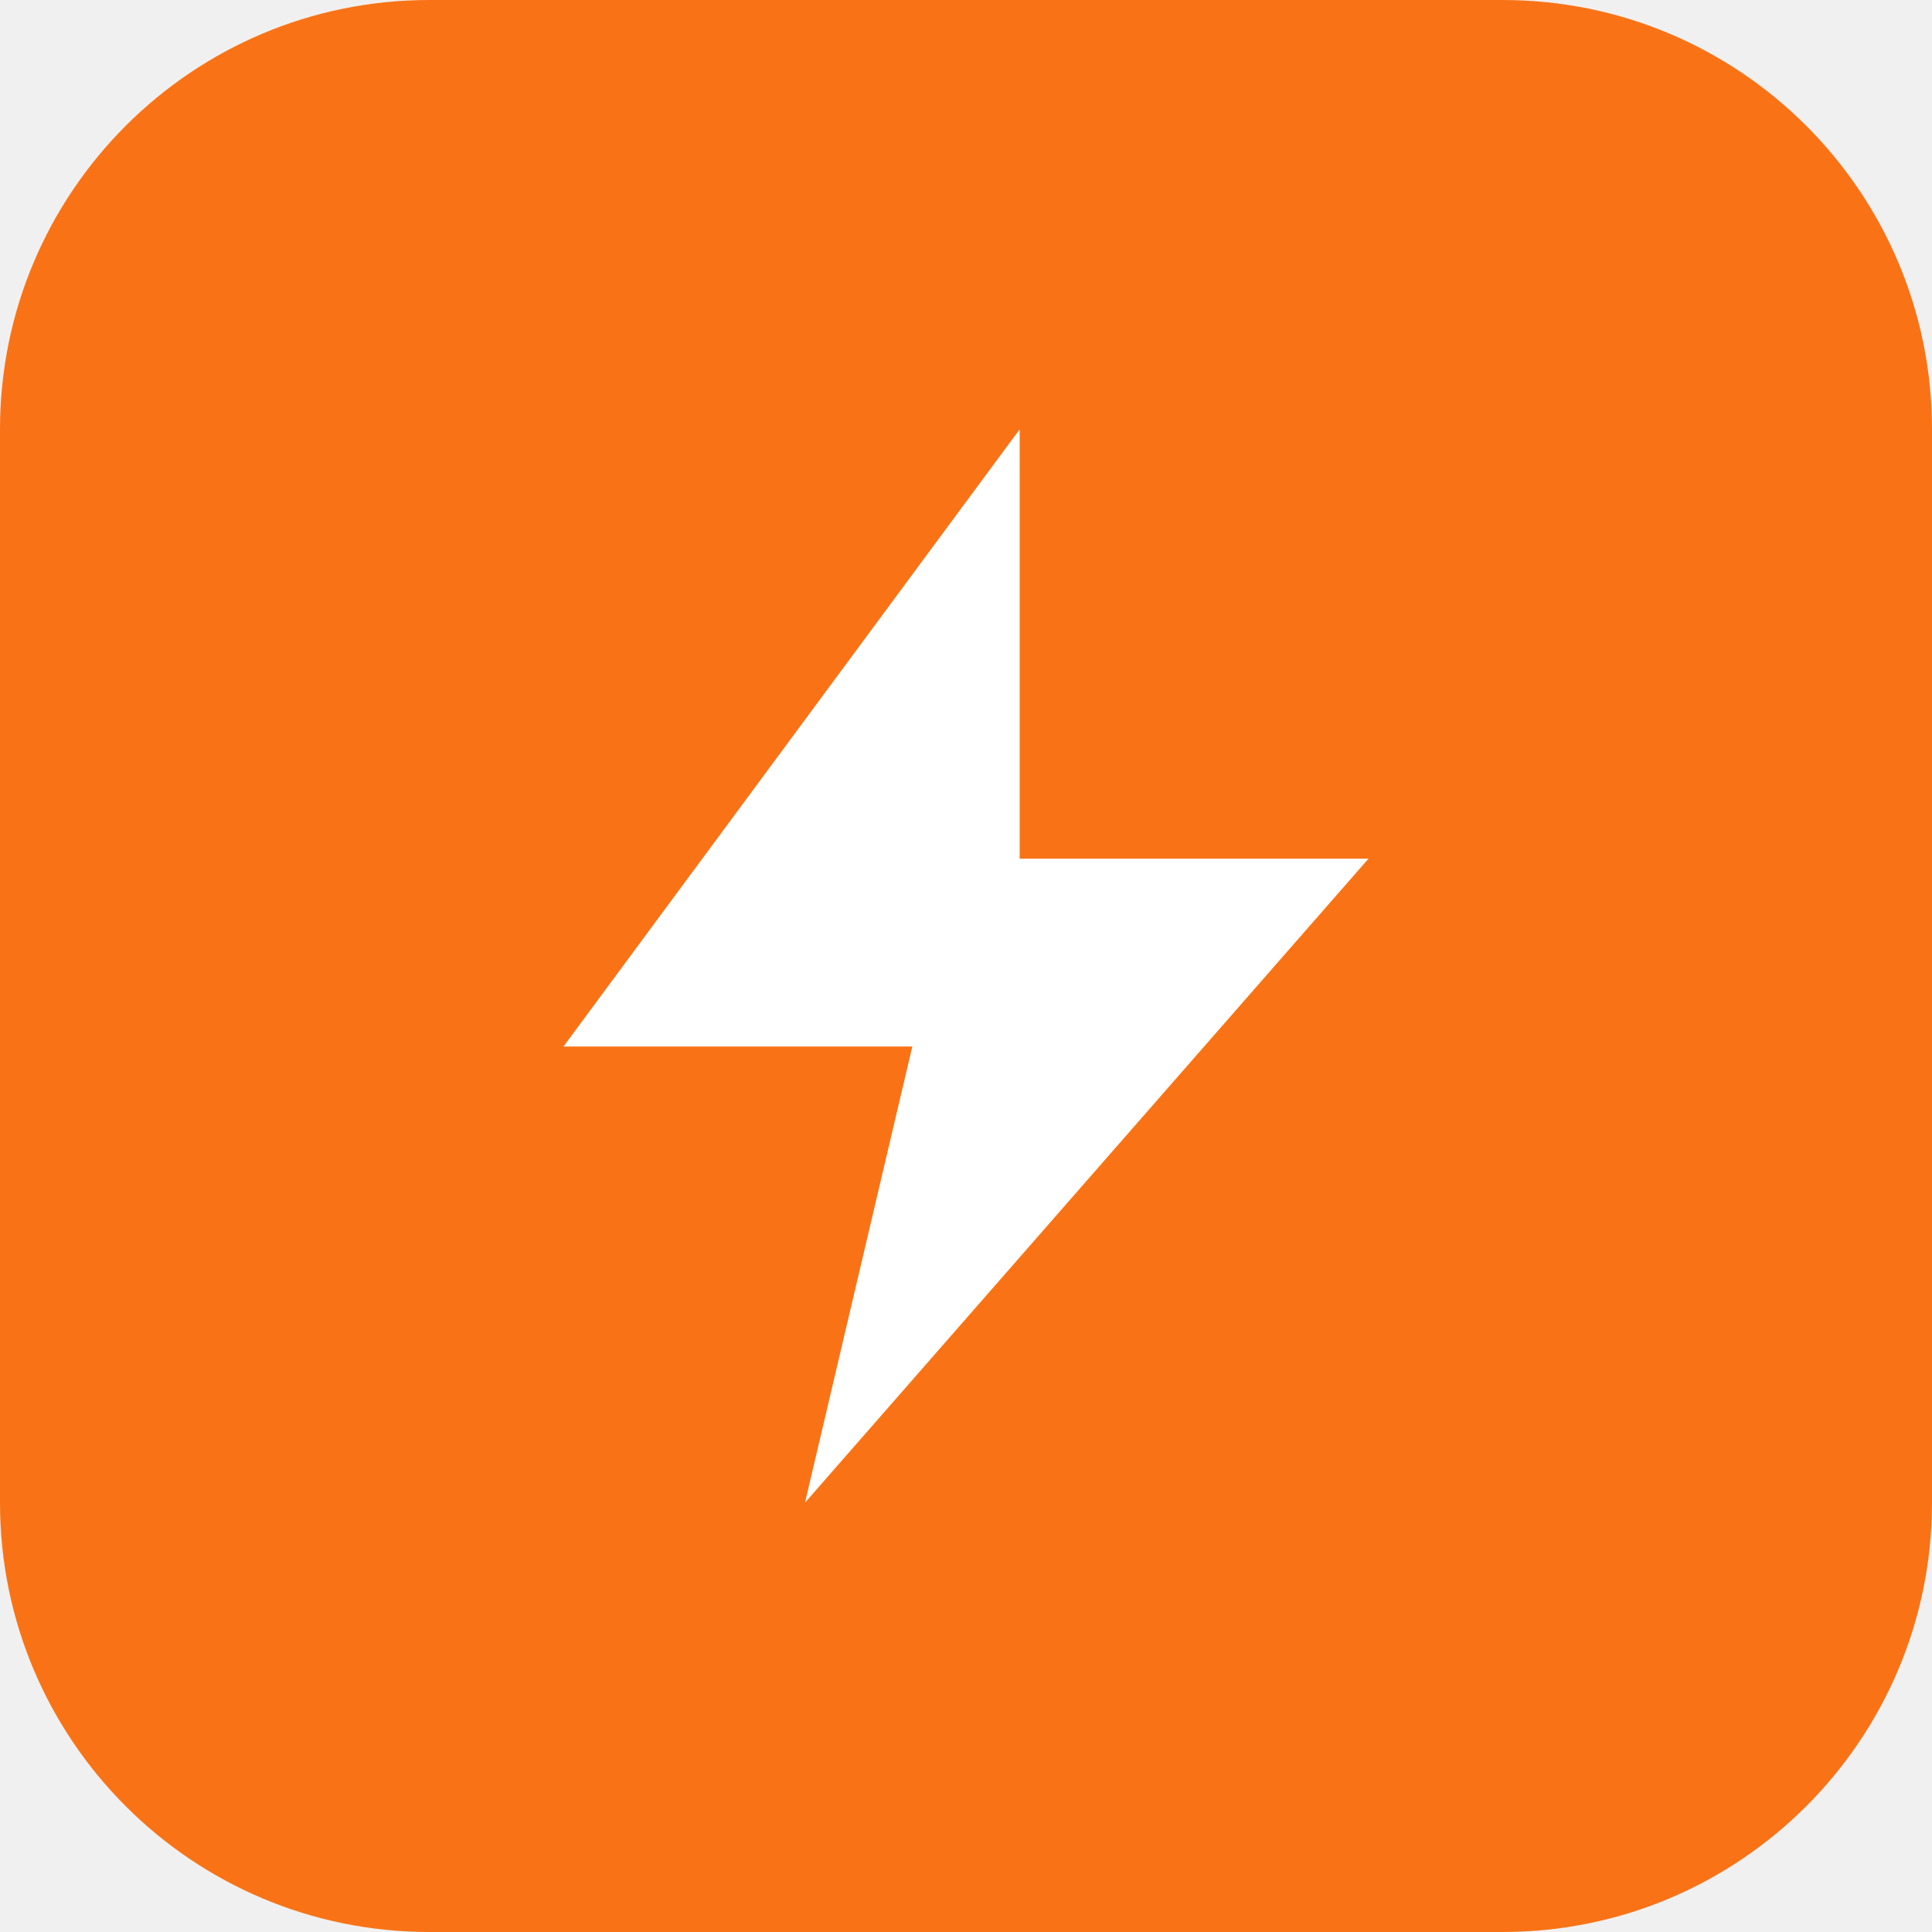
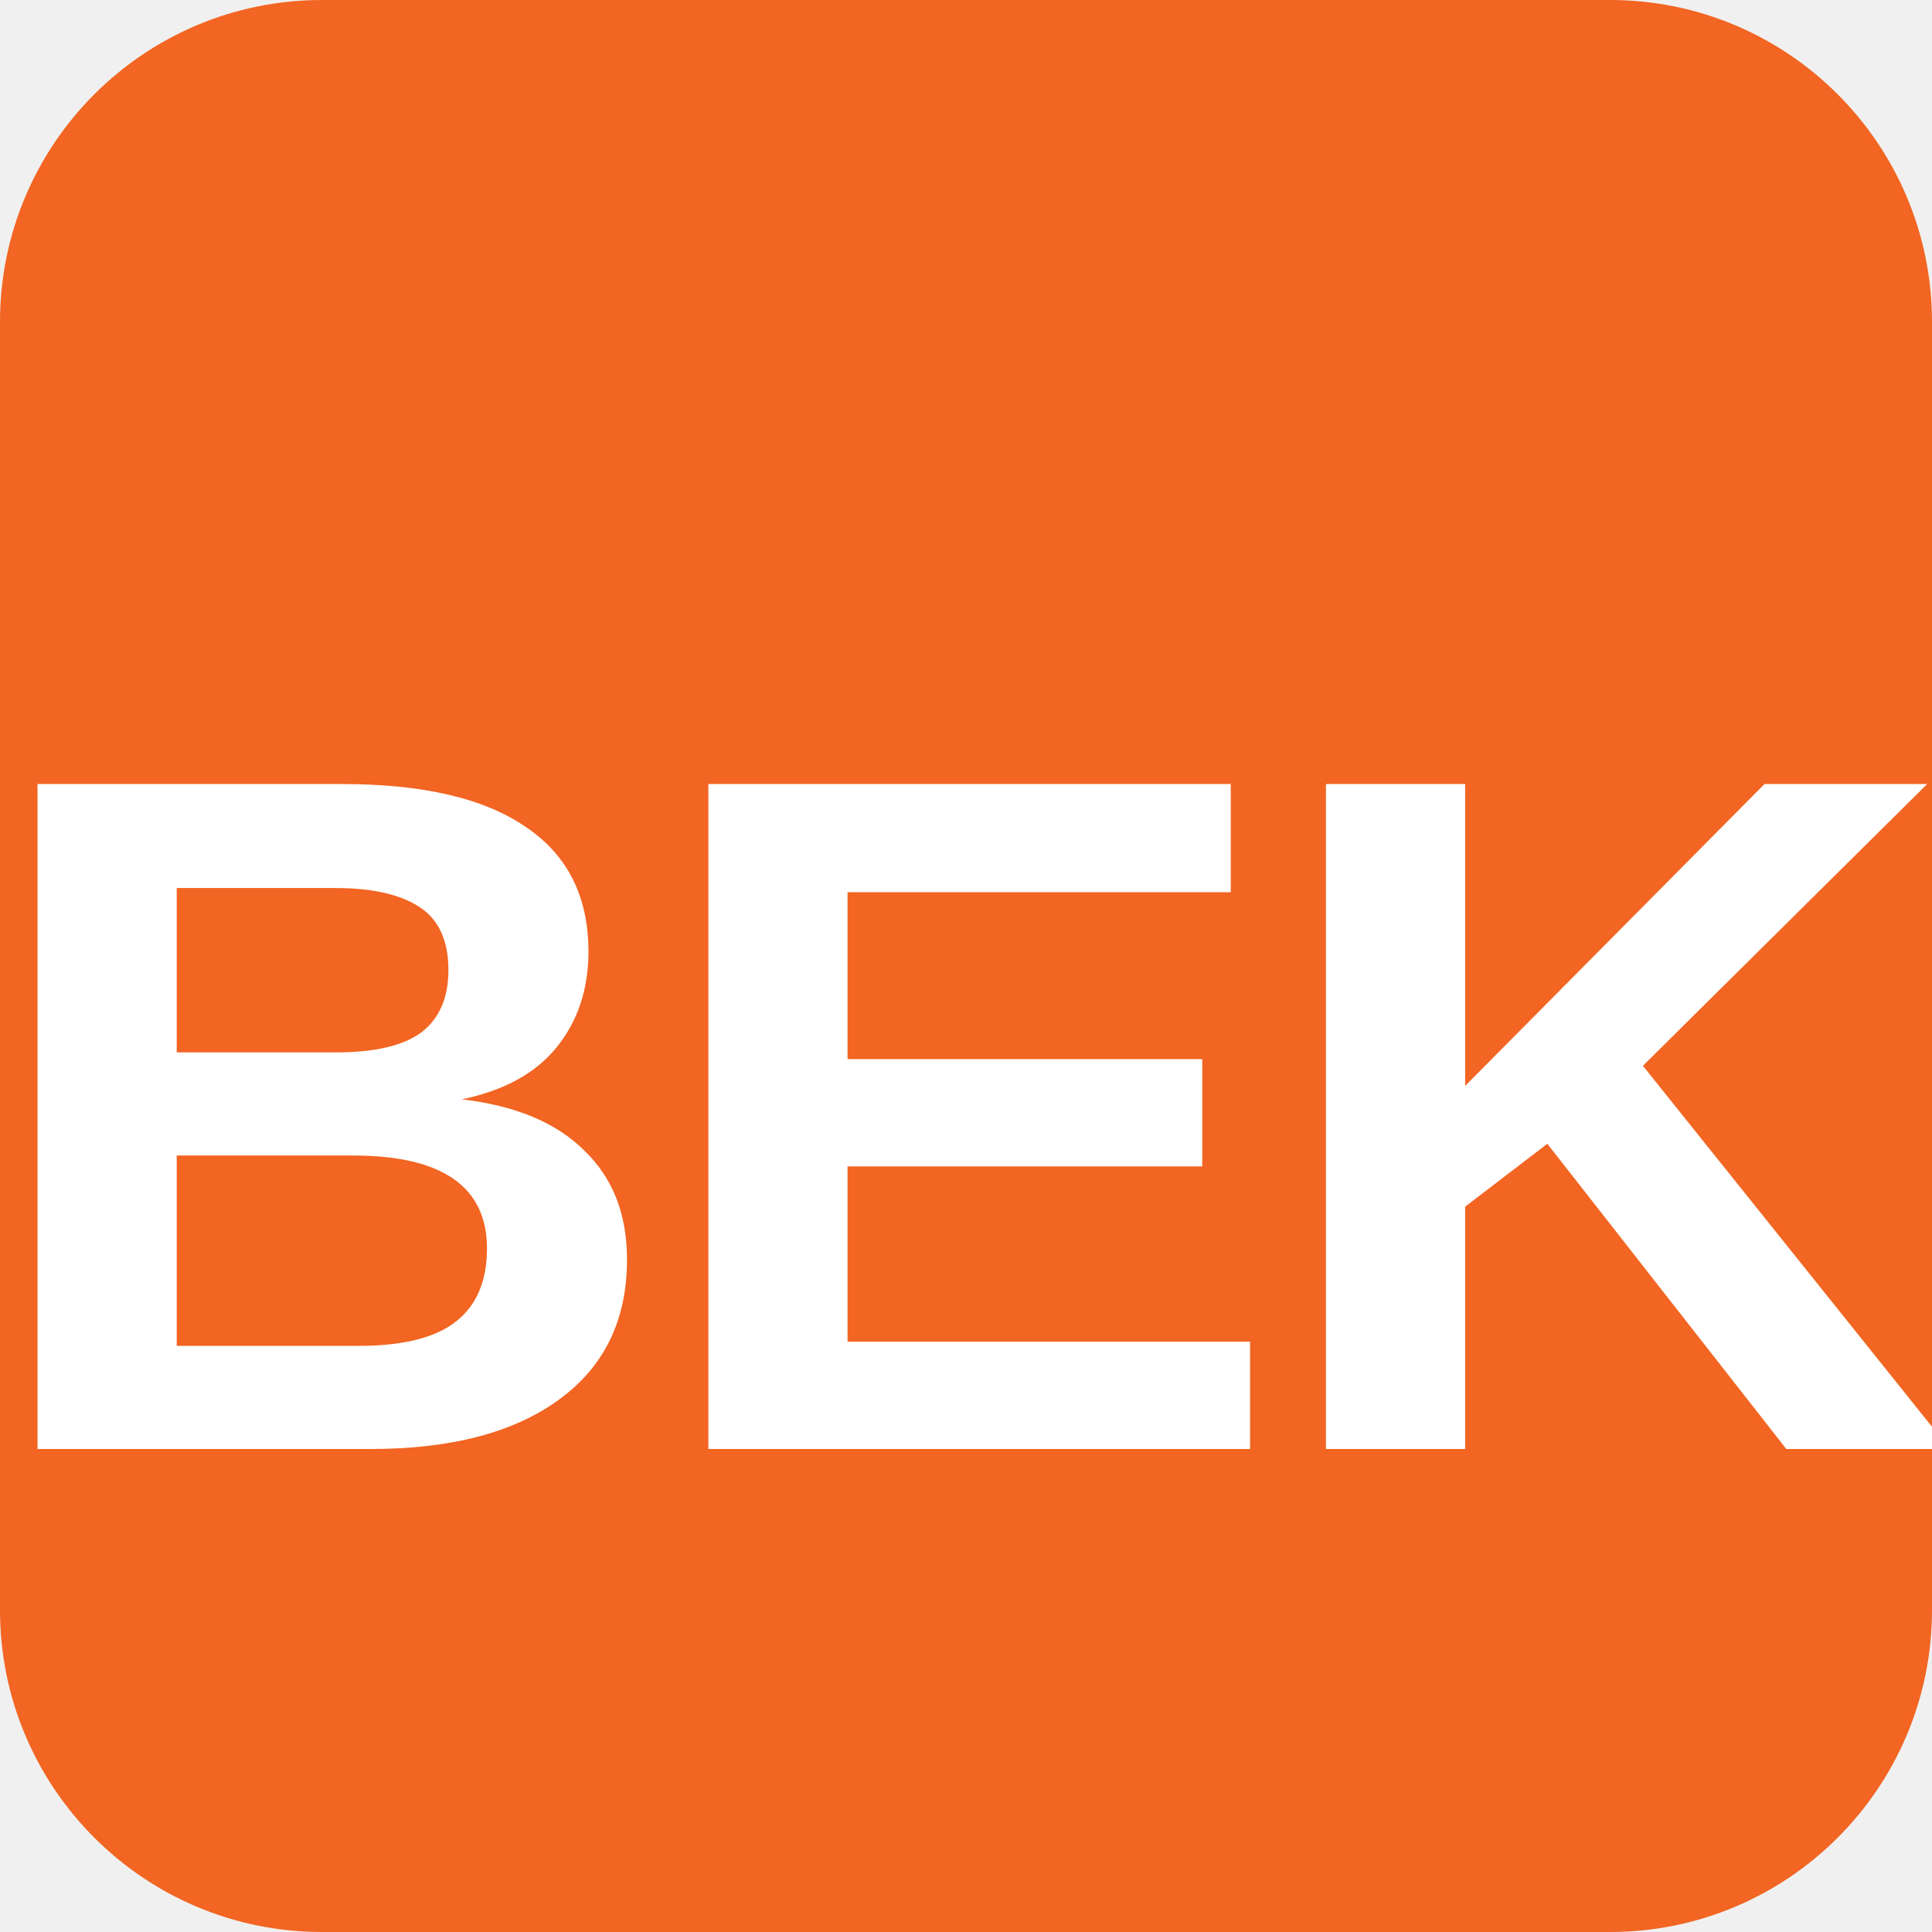
- <svg xmlns="http://www.w3.org/2000/svg" viewBox="0 0 36 36">
-   <rect width="36" height="36" rx="8" fill="#F97316" />
-   <g transform="translate(6 6)">
-     <path d="M13 2L4.5 13.5H11L9 22L19.5 10H13L13 2Z" fill="white" />
-   </g>
+ <svg xmlns="http://www.w3.org/2000/svg" viewBox="0 0 36 36" role="img" aria-label="BEK">
+   <rect width="36" height="36" rx="6" fill="#F26522" />
+   <text x="50%" y="27" font-family="Arial Black, Arial, sans-serif" font-weight="900" font-size="18" fill="white" text-anchor="middle" letter-spacing="-0.5">BEK</text>
</svg>
